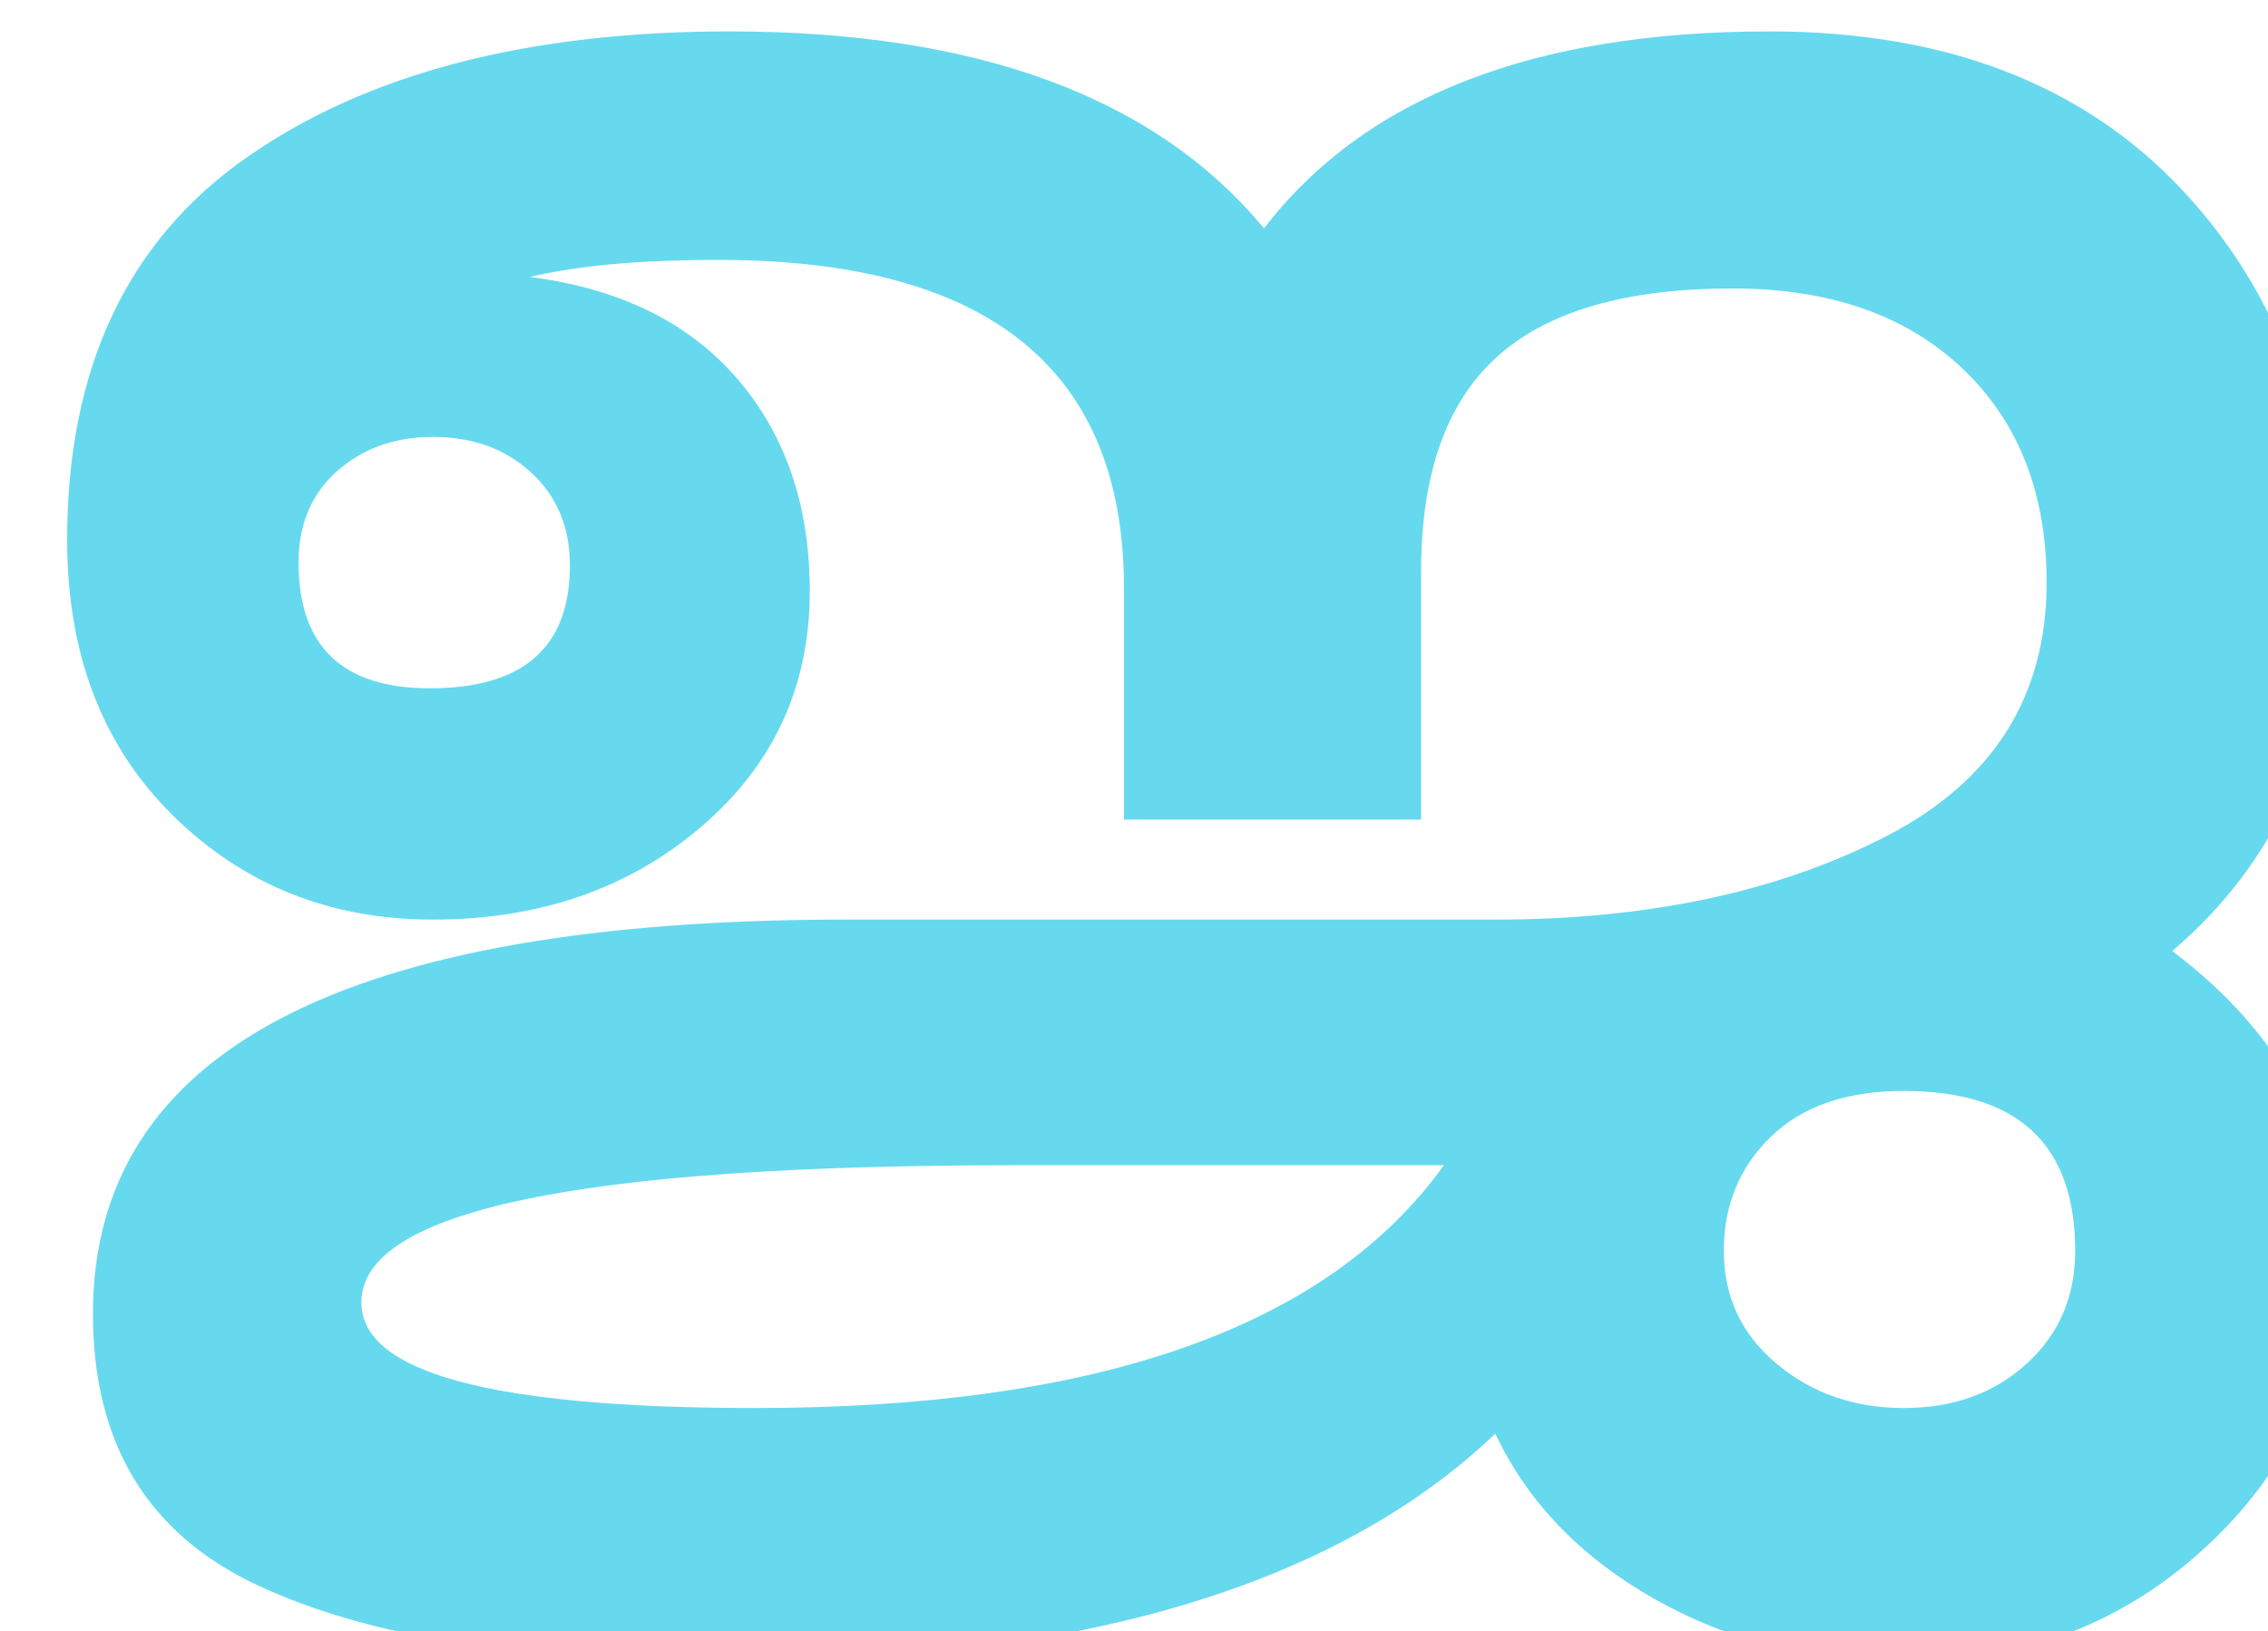
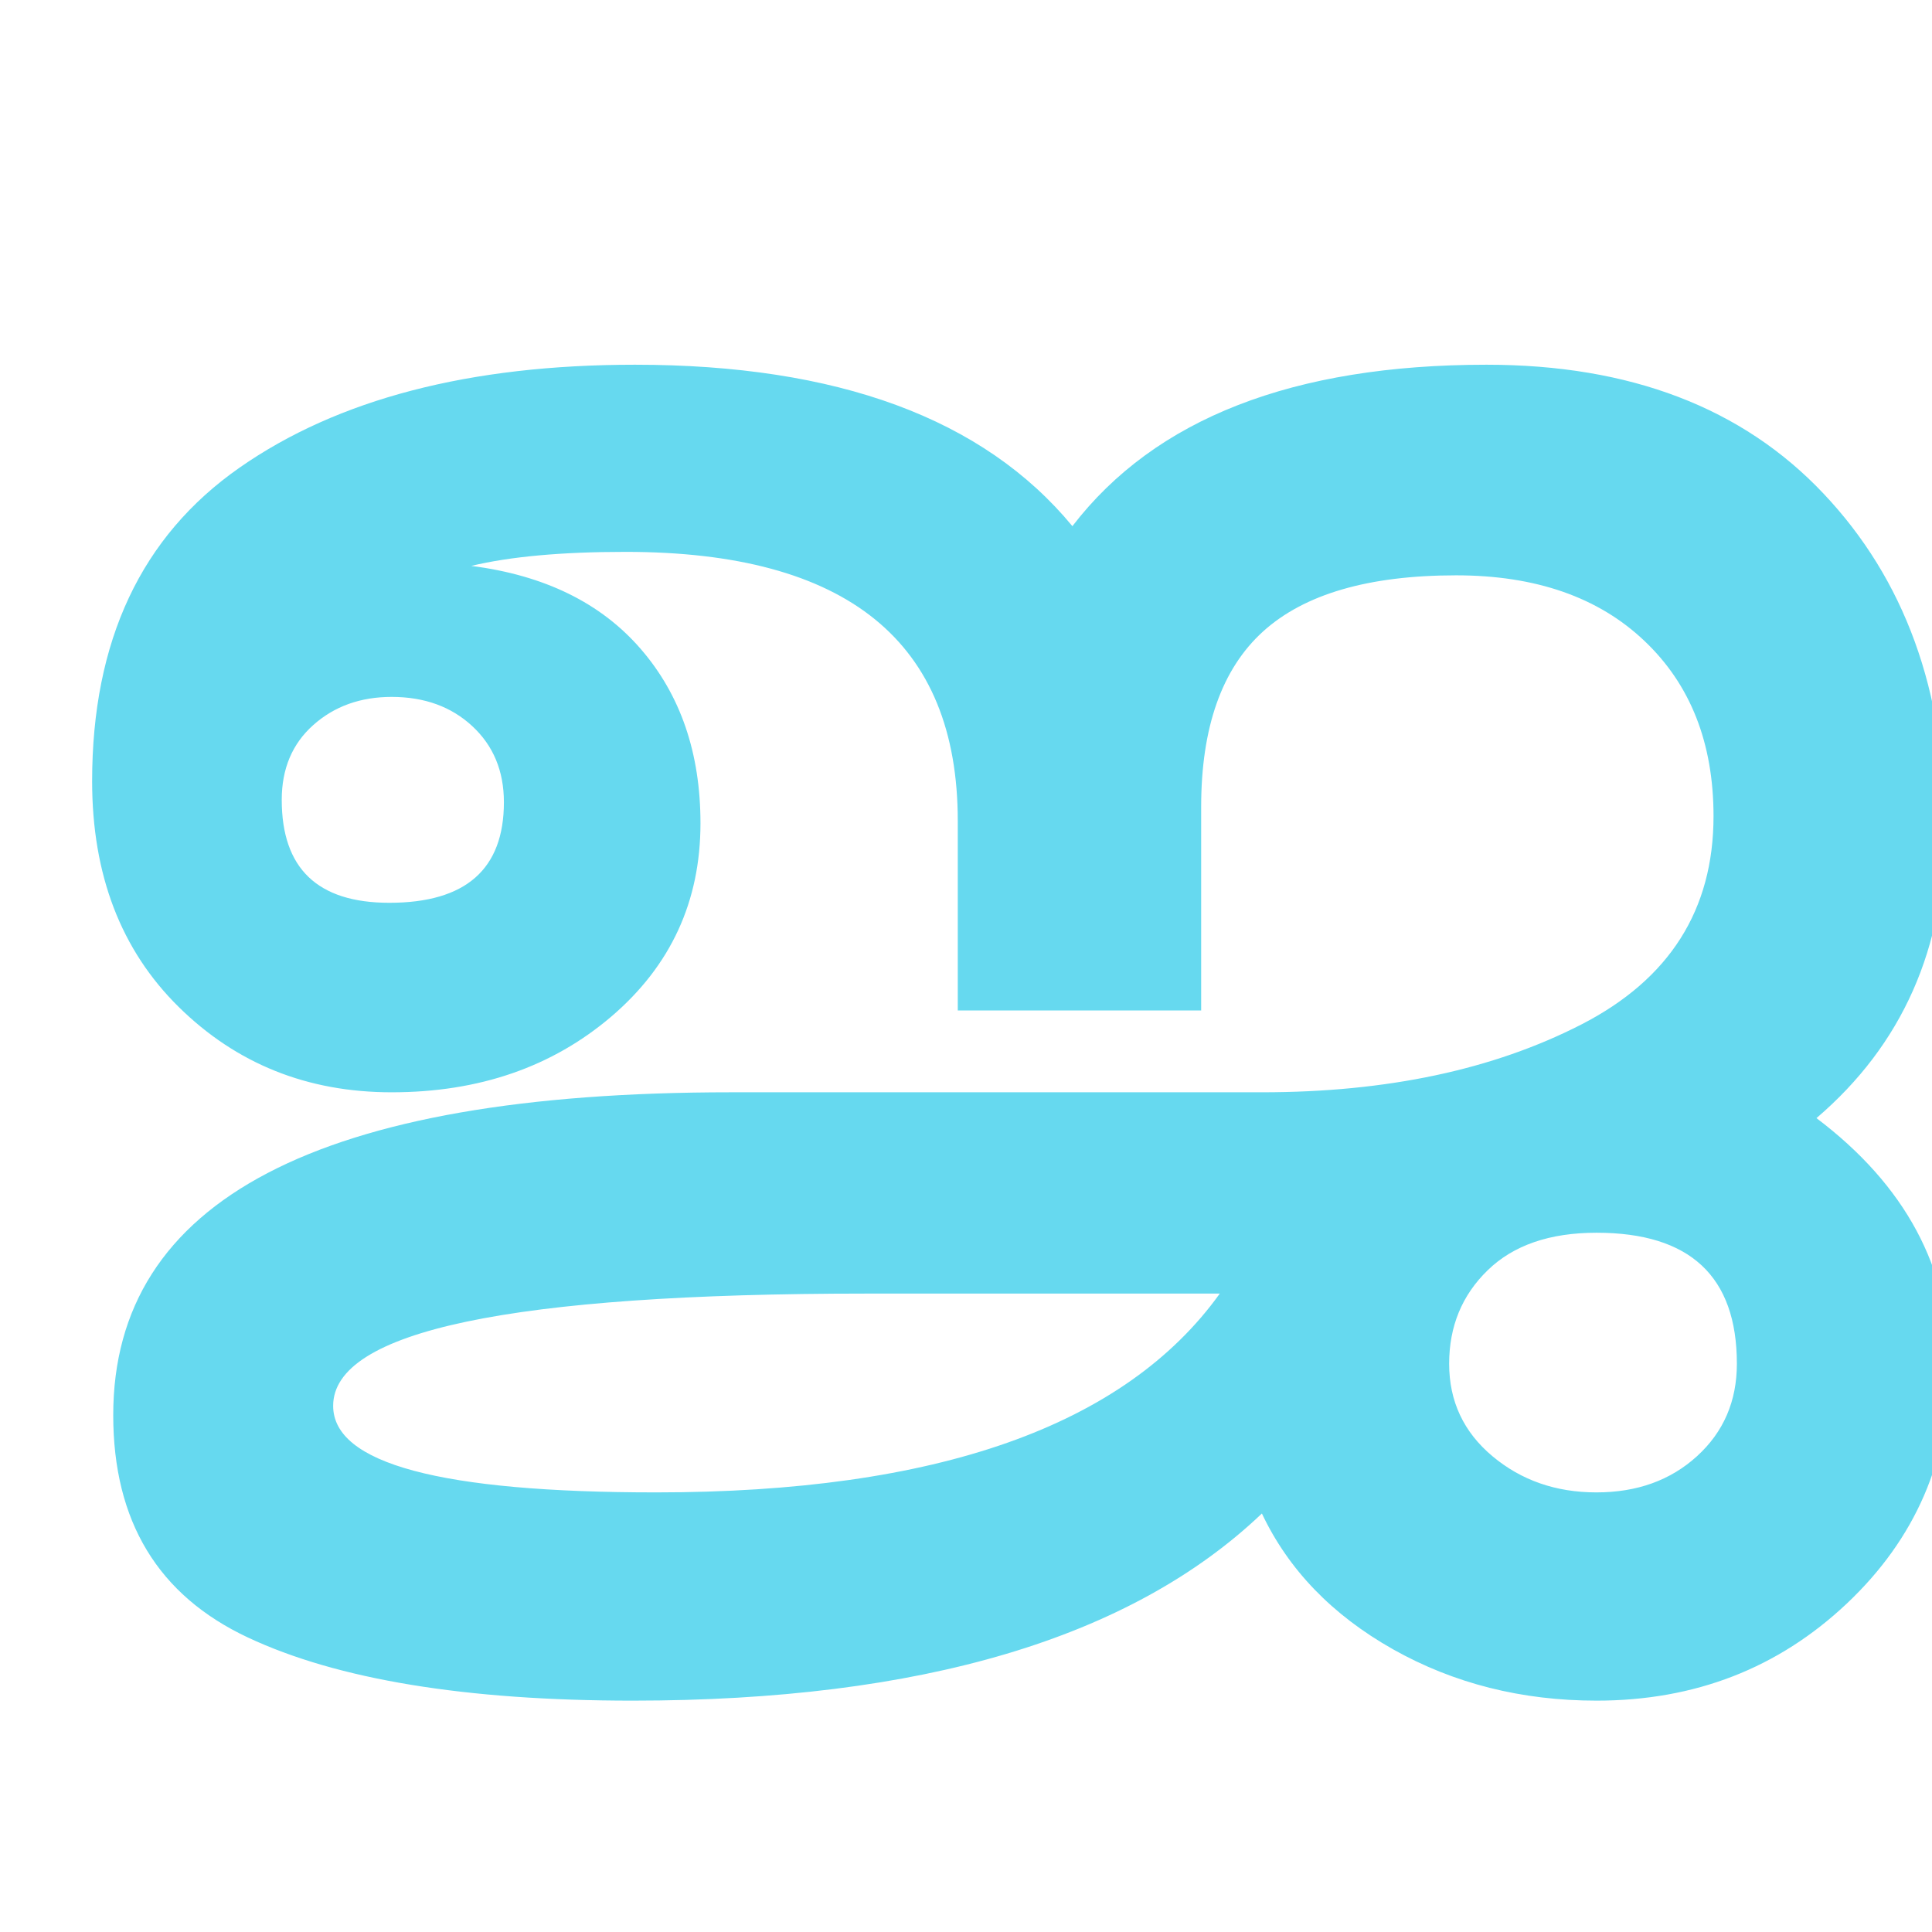
- <svg xmlns="http://www.w3.org/2000/svg">
+ <svg xmlns="http://www.w3.org/2000/svg" width="256px" height="256px">
  <style>
      text {
-          font-weight: bold;
-          font-size: 400px;
         font-family: 'Nirmala UI';
         fill: #66d9ef;
         stroke-width: 0.875;
+          font-weight: bold;
+          font-size: 310px;
      }
   </style>
-   <text x="50%" y="50%" dominant-baseline="middle" text-anchor="middle">ജ</text>
+   <text x="50%" y="50%" dominant-baseline="central" text-anchor="middle">ജ</text>
</svg>
